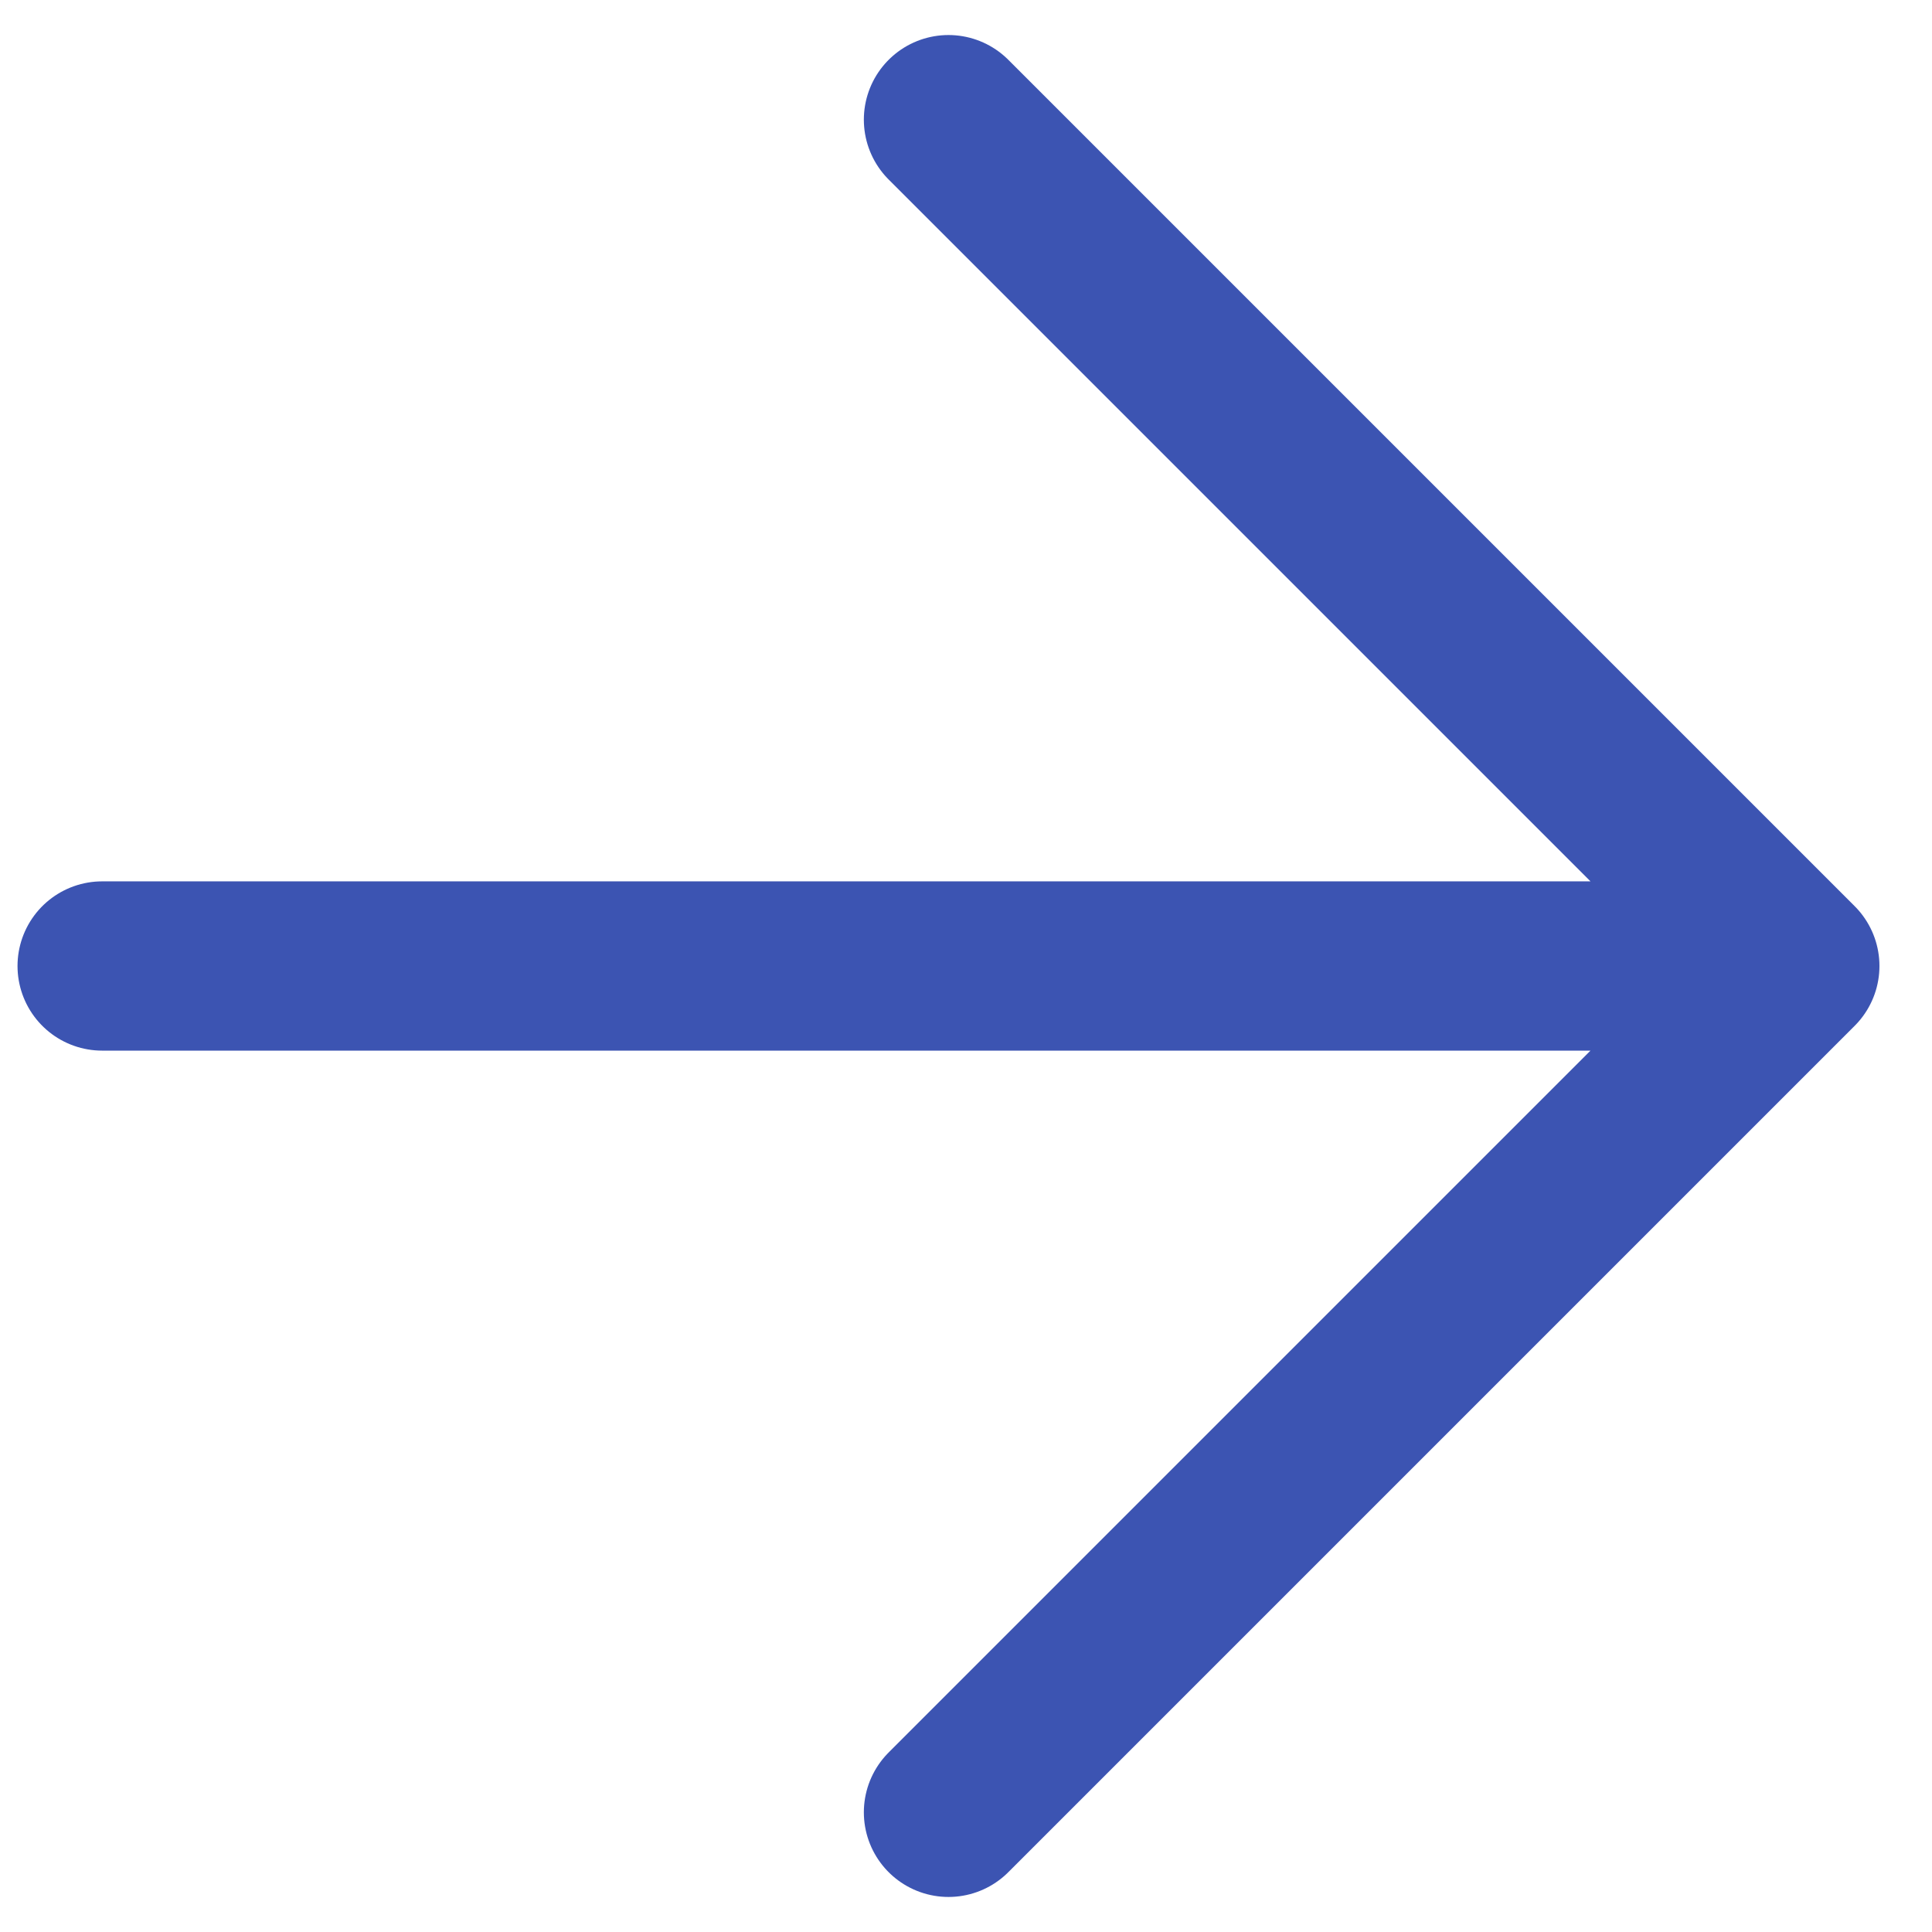
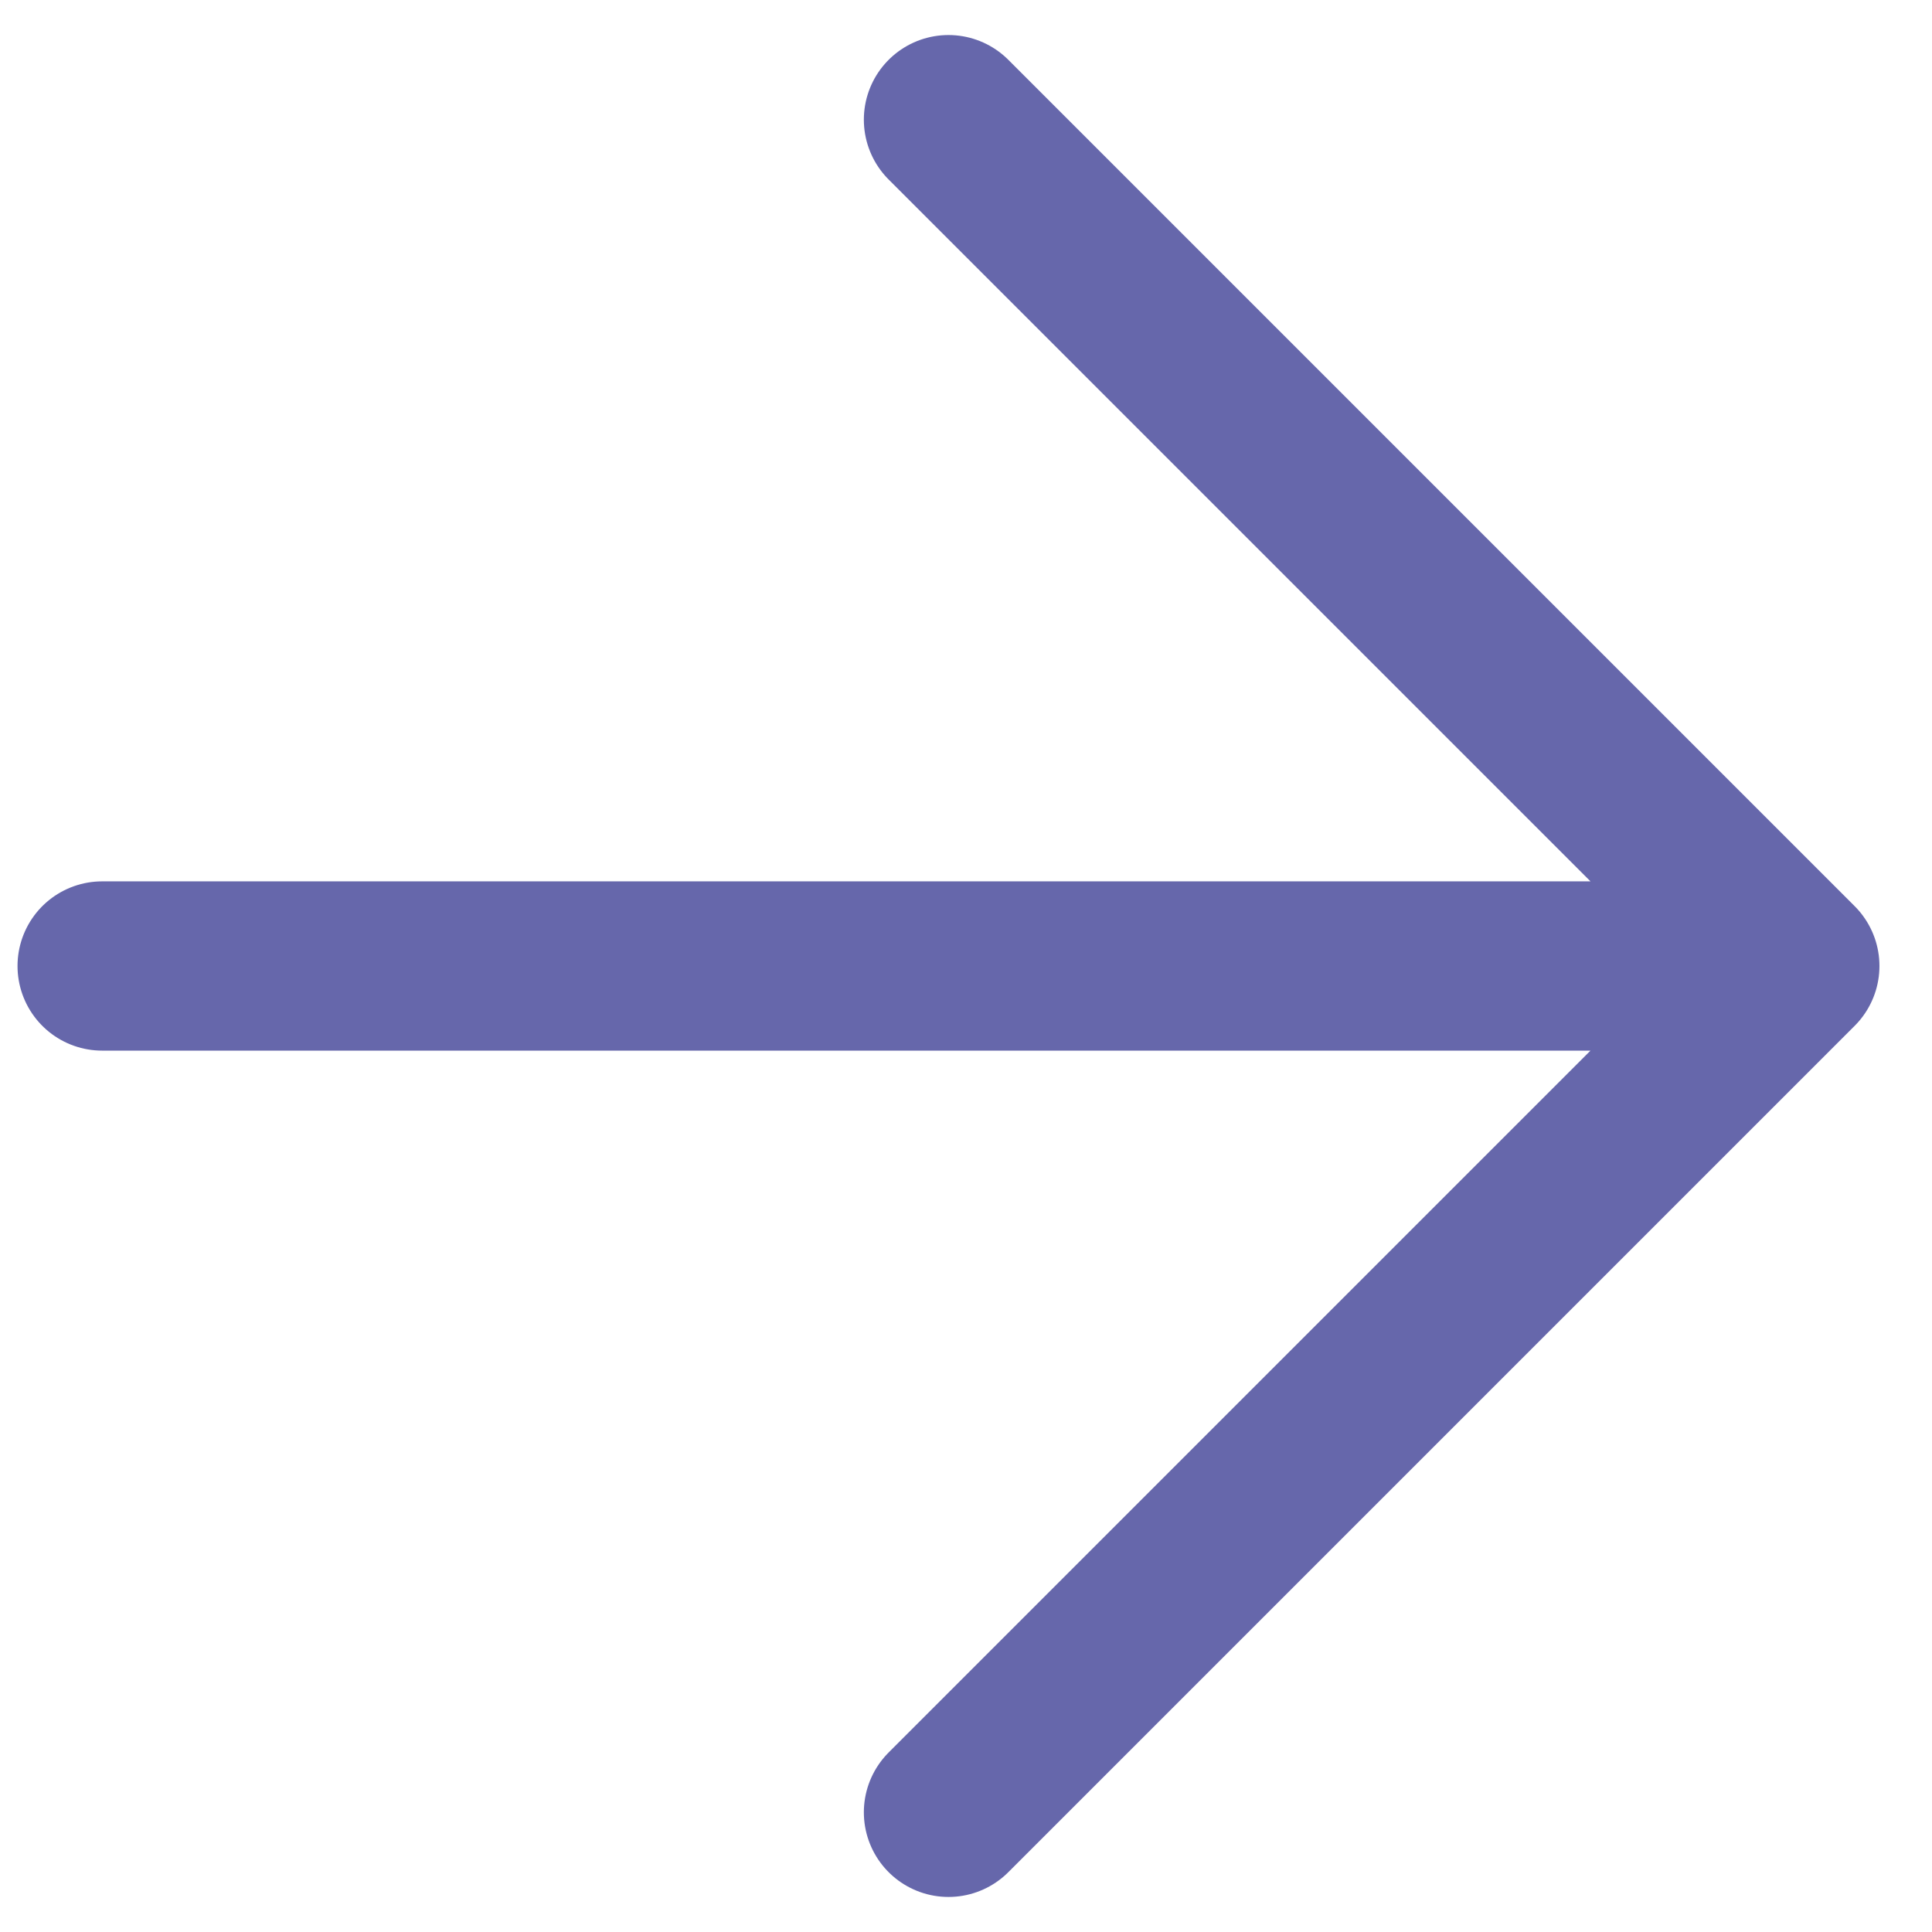
<svg xmlns="http://www.w3.org/2000/svg" width="12" height="12" viewBox="0 0 11.207 11.414">
-   <path id="Path_2014" data-name="Path 2014" d="M92,657h10m0,0-5,5m5-5-5-5" transform="translate(-91.5 -651.293)" fill="none" stroke="#3c54b2" stroke-linecap="round" stroke-linejoin="round" stroke-width="1" />
+   <path id="Path_2014" data-name="Path 2014" d="M92,657h10m0,0-5,5m5-5-5-5" transform="translate(-91.5 -651.293)" fill="none" stroke="#6667AB" stroke-linecap="round" stroke-linejoin="round" stroke-width="1" />
</svg>
